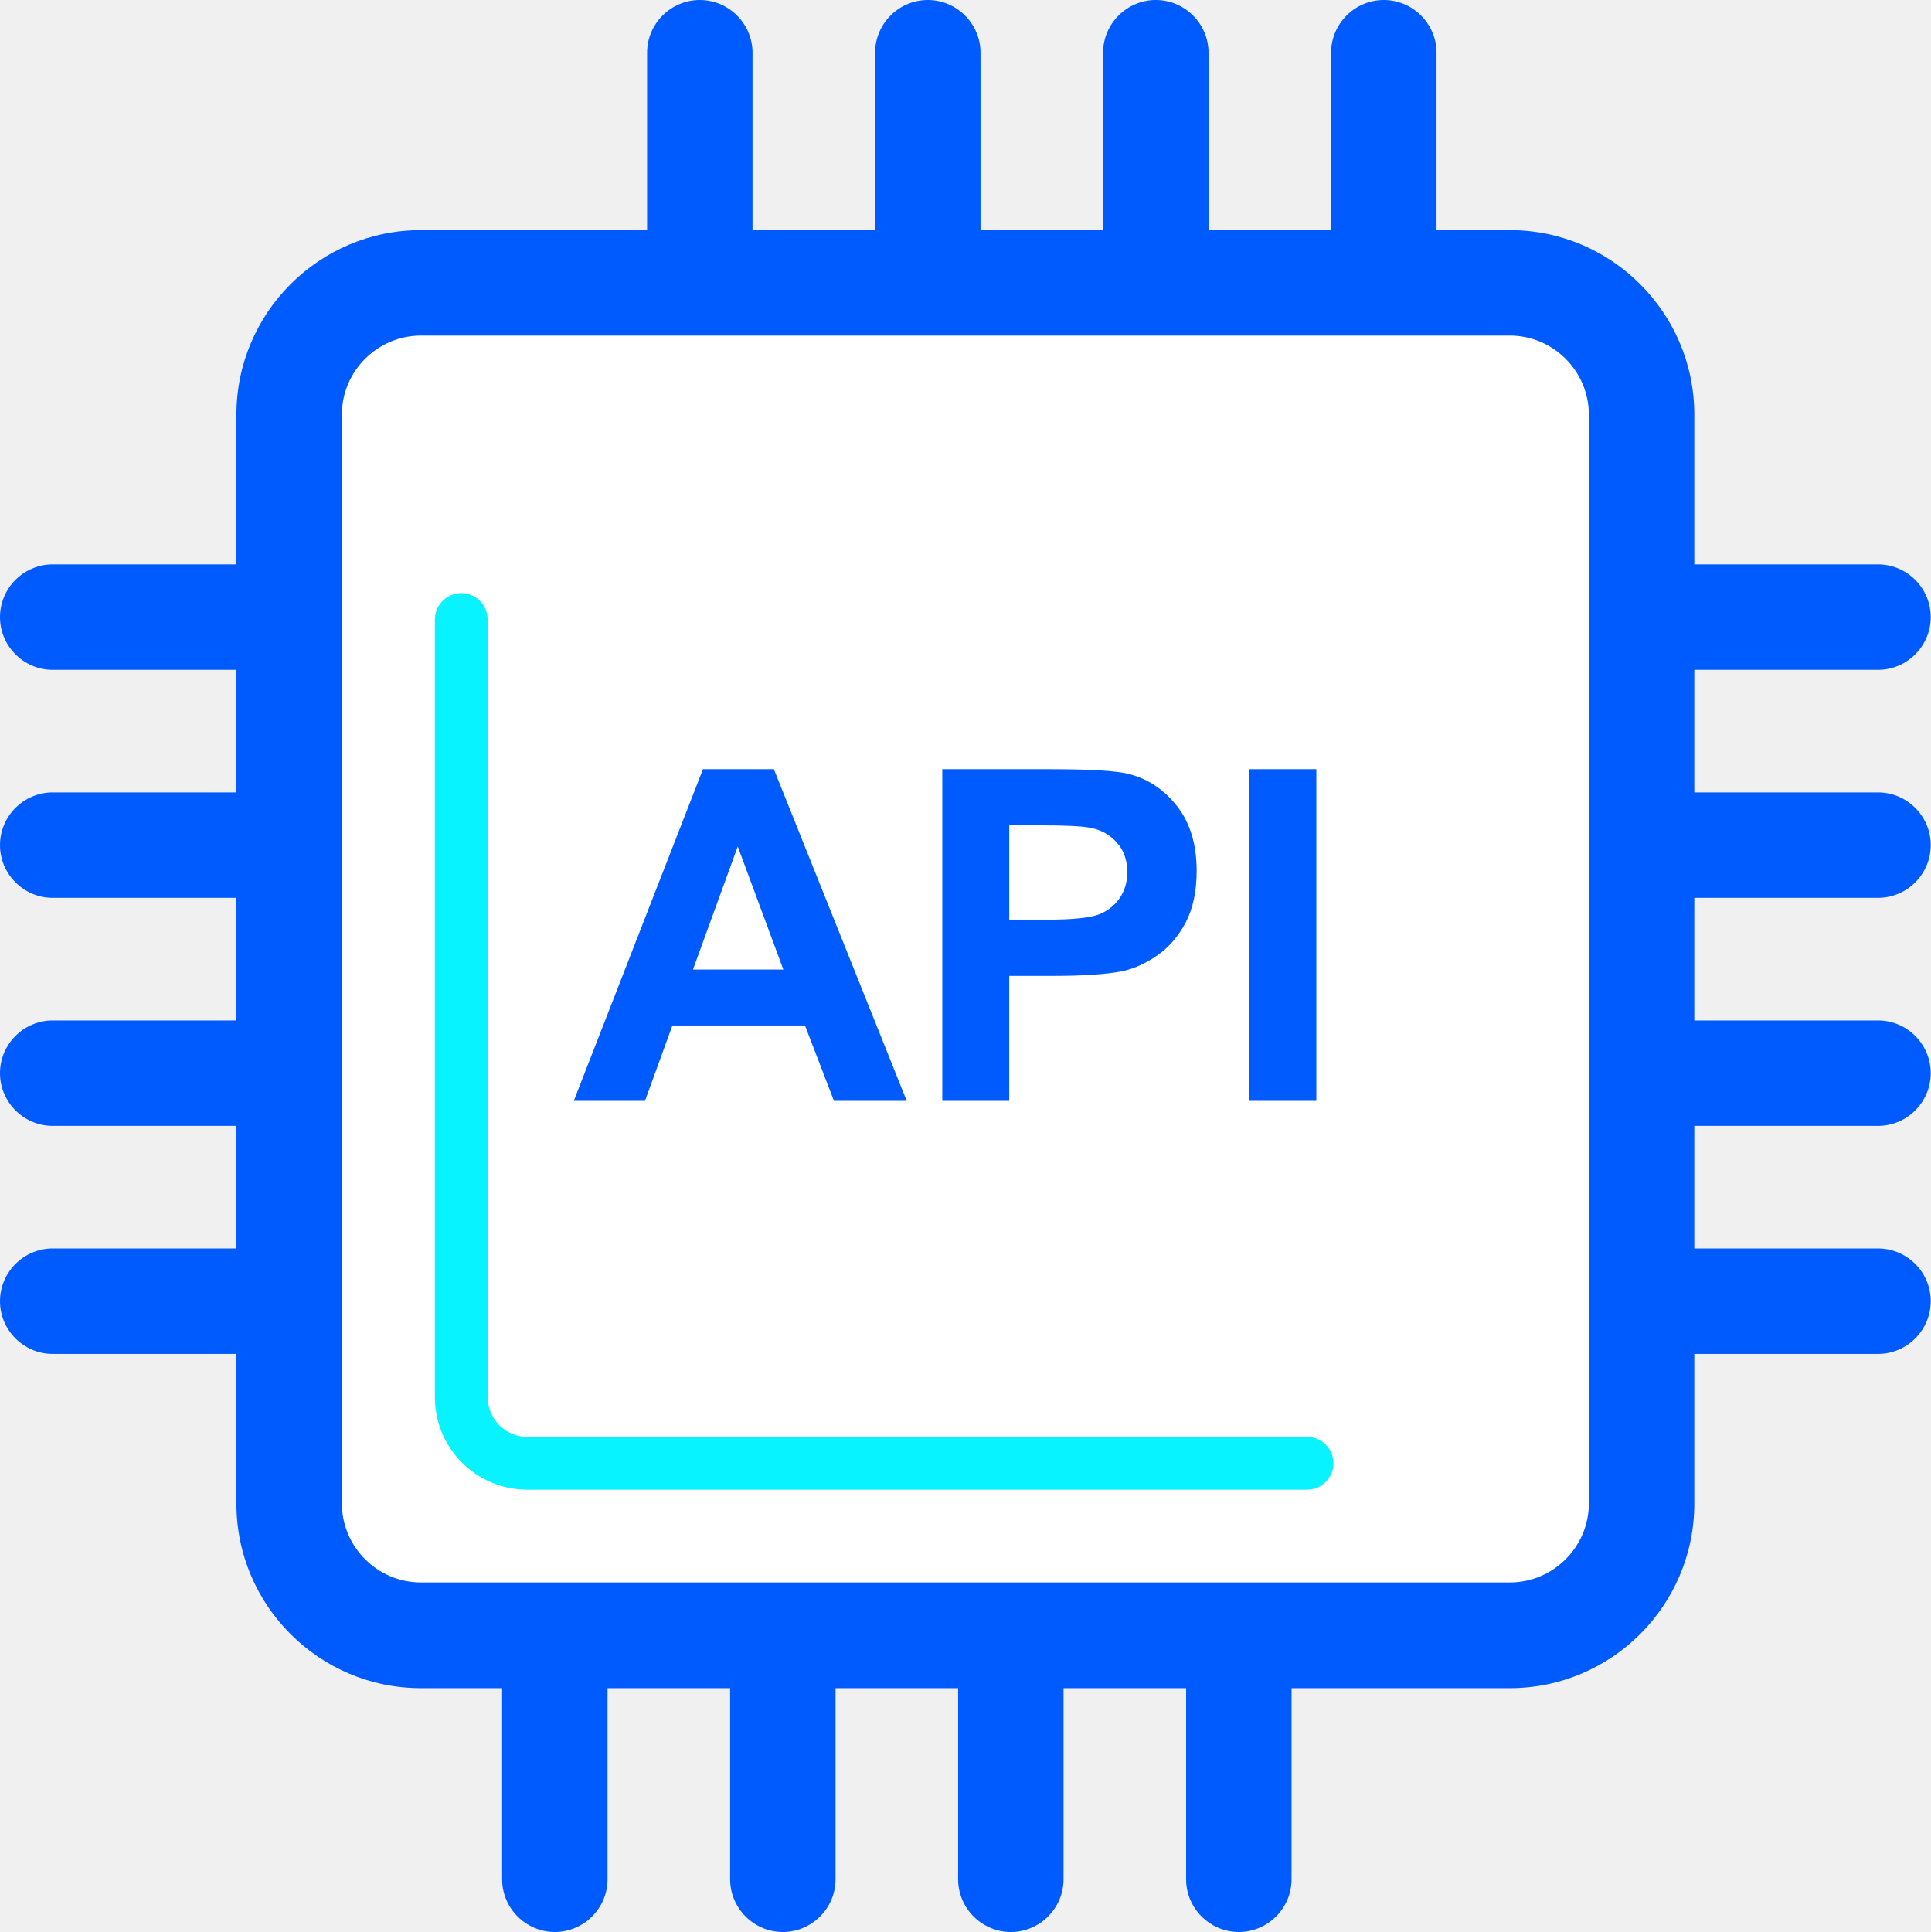
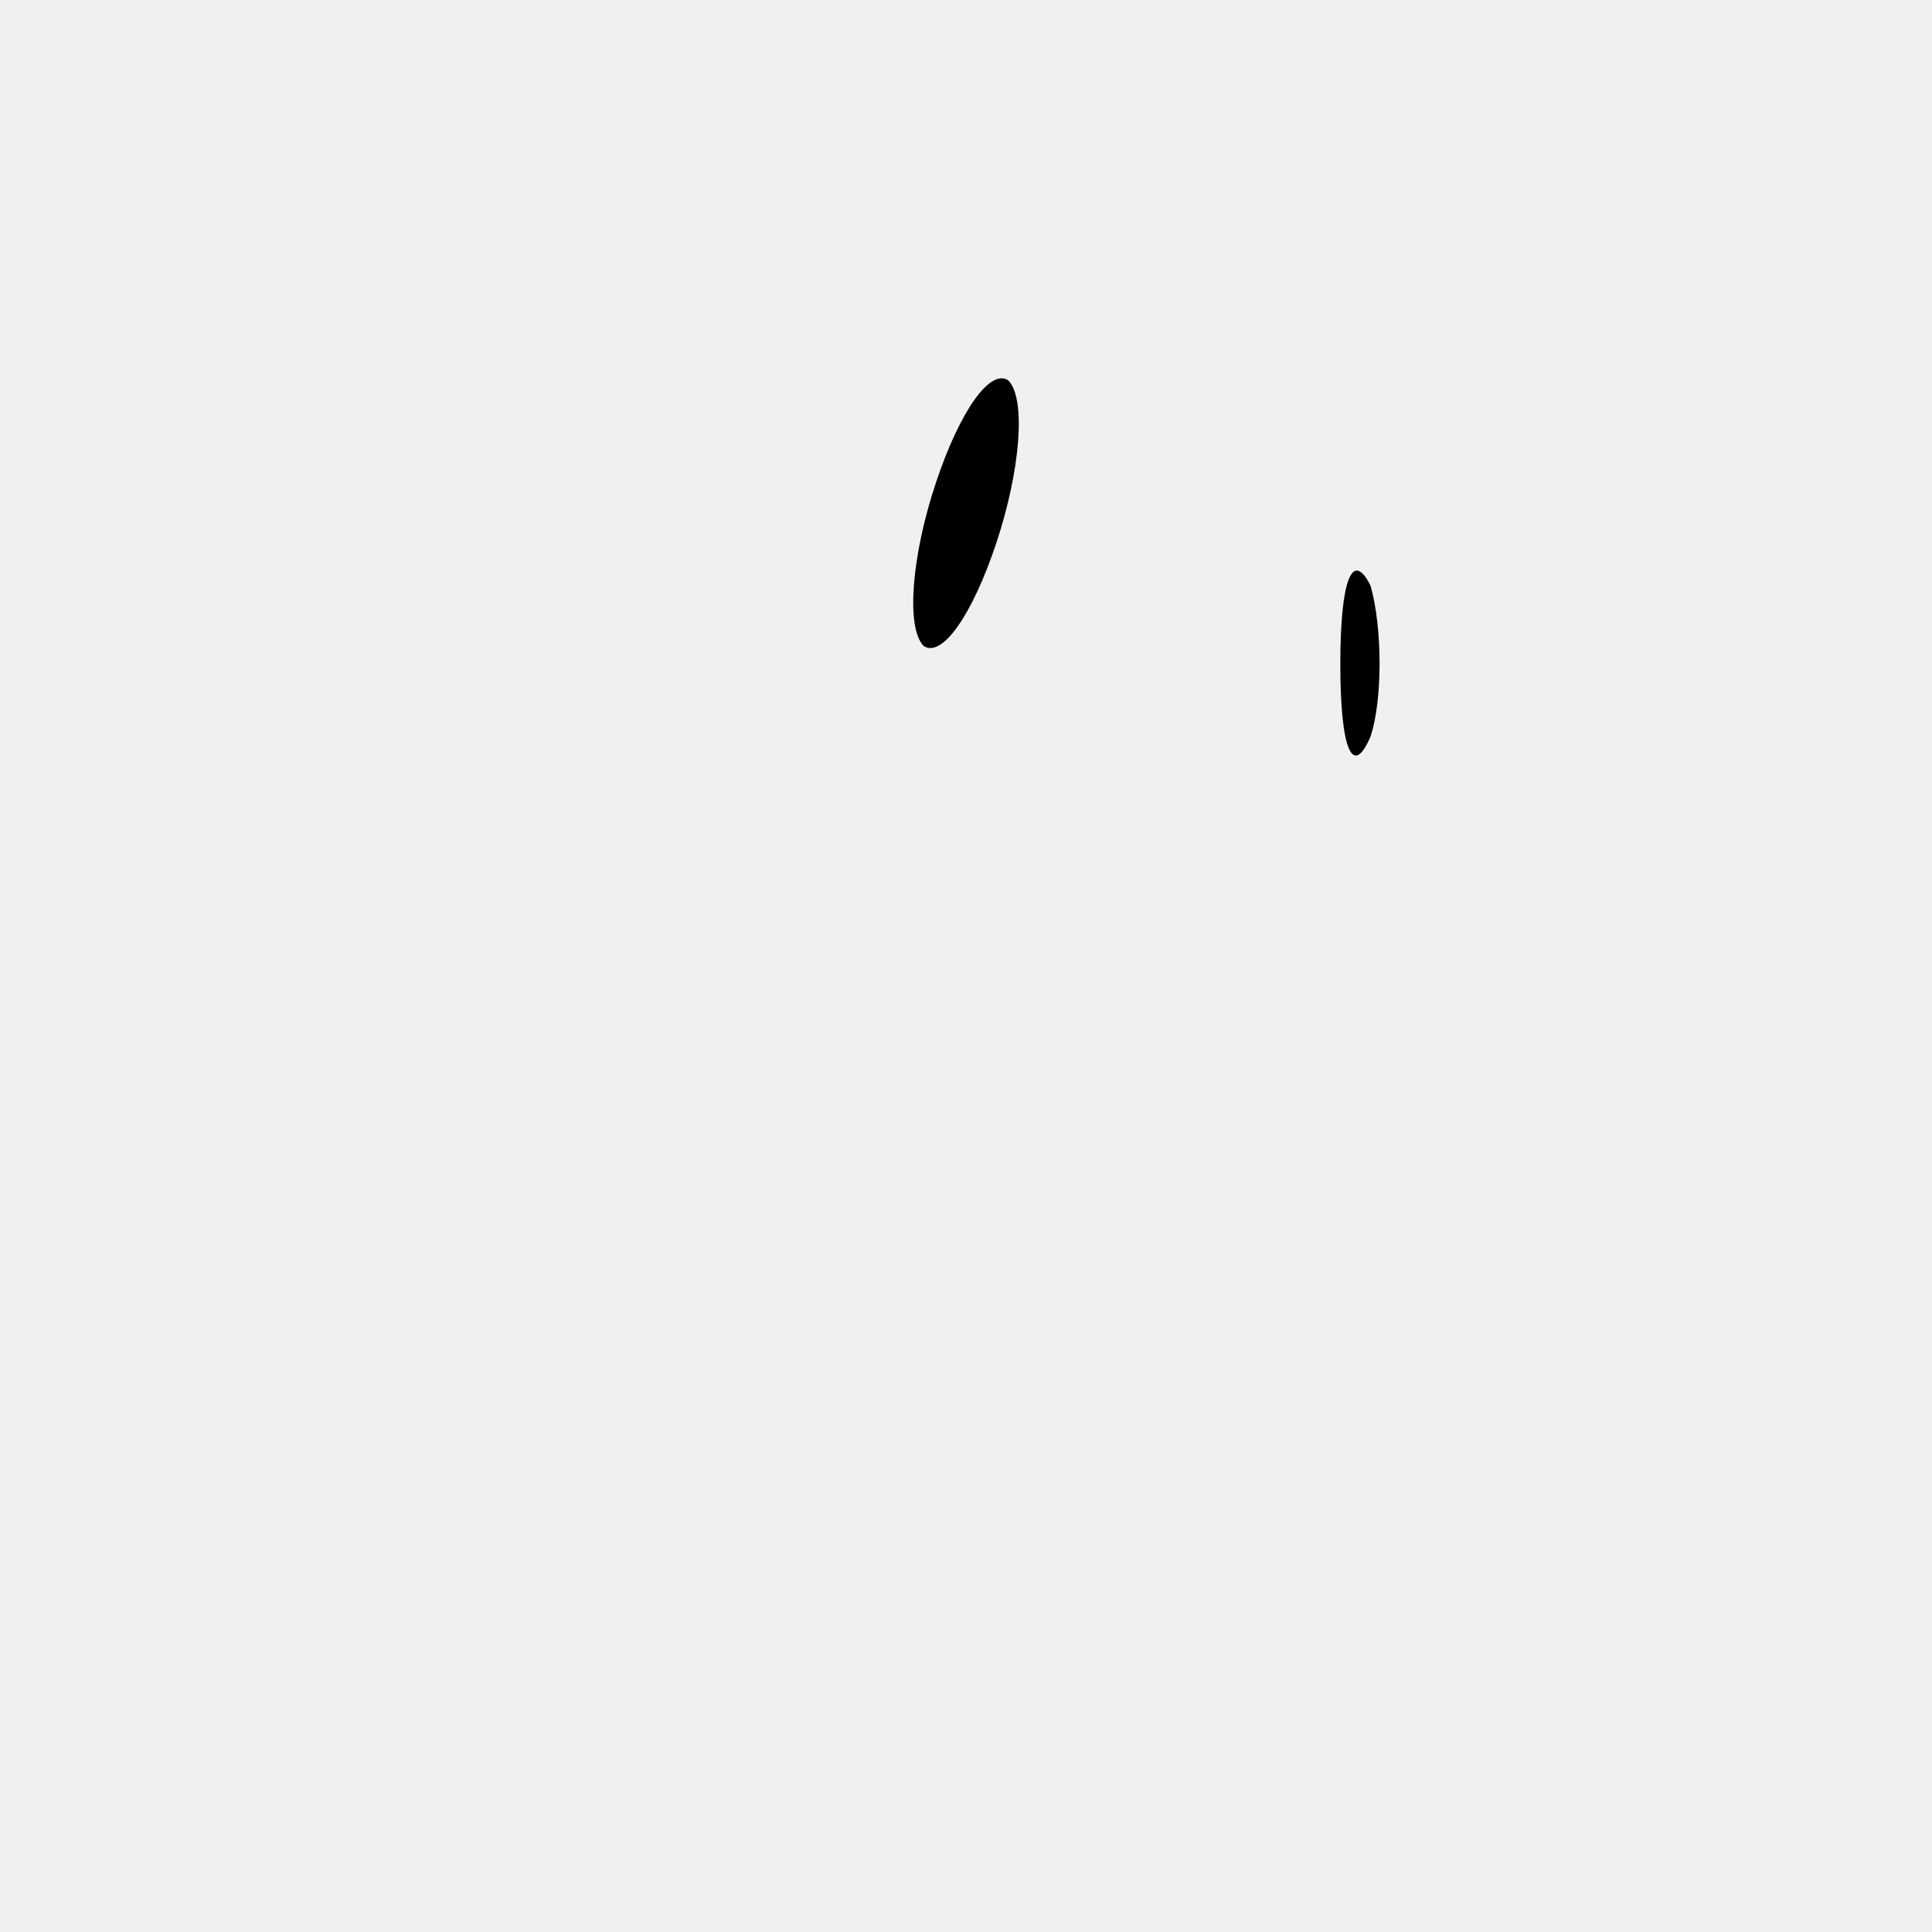
- <svg xmlns="http://www.w3.org/2000/svg" t="1702917037840" class="icon" version="1.1" p-id="13202" viewBox="152.5 132.4 732.5 732.9">
-   <path d="M432.4 453.5l-17 46.7h34.4z" fill="#FFFFFF" p-id="13203" />
-   <path d="M725.3 259.7H312.2c-16.5 0-30 13.5-30 30v413.1c0 16.5 13.5 30 30 30h413.1c16.5 0 30-13.5 30-30V289.7c0-16.6-13.5-30-30-30z m-98.8 164.5h25.4V550h-25.4V424.2z m-116.5 0h40.8c15.5 0 25.5 0.6 30.2 1.9 7.2 1.9 13.2 6 18.1 12.3 4.9 6.3 7.3 14.5 7.3 24.5 0 7.7-1.4 14.2-4.2 19.5s-6.4 9.4-10.7 12.4c-4.3 3-8.7 5-13.2 6-6.1 1.2-14.8 1.8-26.4 1.8h-16.6V550H510V424.2z m-90.7 0h26.9L496.5 550h-27.6l-11-28.6h-50.3L397.2 550h-27l49.1-125.8z m229.1 273.3H352.6c-19.4 0-35.1-15.7-35.1-35.1v-295c0-5.5 4.5-10 10-10s10 4.5 10 10v295c0 8.3 6.8 15.1 15.1 15.1h295.8c5.5 0 10 4.5 10 10s-4.4 10-10 10z" fill="#FFFFFF" p-id="13204" />
-   <path d="M569.4 479.2c3.4-1.3 6-3.4 7.9-6.2 1.9-2.8 2.9-6.1 2.9-9.8 0-4.6-1.3-8.4-4-11.3-2.7-3-6.1-4.8-10.2-5.6-3-0.6-9.1-0.9-18.3-0.9h-12.3v35.7h13.9c10 0.1 16.7-0.6 20.1-1.9z" fill="#FFFFFF" p-id="13205" />
-   <path d="M648.4 677.5H352.6c-8.3 0-15.1-6.8-15.1-15.1v-295c0-5.5-4.5-10-10-10s-10 4.5-10 10v295c0 19.4 15.7 35.1 35.1 35.1h295.8c5.5 0 10-4.5 10-10s-4.4-10-10-10z" fill="#06F3FF" p-id="13206" />
-   <path d="M865 386.5c11 0 20-9 20-20s-9-20-20-20h-69.7v-56.8c0-38.6-31.4-70-70-70h-27.8v-67.3c0-11-9-20-20-20s-20 9-20 20v67.3H611v-67.3c0-11-9-20-20-20s-20 9-20 20v67.3h-46.5v-67.3c0-11-9-20-20-20s-20 9-20 20v67.3H438v-67.3c0-11-9-20-20-20s-20 9-20 20v67.3h-85.8c-38.6 0-70 31.4-70 70v56.8h-69.7c-11 0-20 9-20 20s9 20 20 20h69.7V433h-69.7c-11 0-20 9-20 20s9 20 20 20h69.7v46.5h-69.7c-11 0-20 9-20 20s9 20 20 20h69.7V606h-69.7c-11 0-20 9-20 20s9 20 20 20h69.7v56.8c0 38.6 31.4 70 70 70H343v72.5c0 11 9 20 20 20s20-9 20-20v-72.5h46.5v72.5c0 11 9 20 20 20s20-9 20-20v-72.5H516v72.5c0 11 9 20 20 20s20-9 20-20v-72.5h46.5v72.5c0 11 9 20 20 20s20-9 20-20v-72.5h82.8c38.6 0 70-31.4 70-70V646H865c11 0 20-9 20-20s-9-20-20-20h-69.7v-46.5H865c11 0 20-9 20-20s-9-20-20-20h-69.7V473H865c11 0 20-9 20-20s-9-20-20-20h-69.7v-46.5H865zM755.3 702.7c0 16.5-13.5 30-30 30H312.2c-16.5 0-30-13.5-30-30v-413c0-16.5 13.5-30 30-30h413.1c16.5 0 30 13.5 30 30v413z" fill="#005BFF" p-id="13207" />
-   <path d="M407.6 521.4h50.3l11 28.6h27.6l-50.4-125.8h-26.9l-49 125.8h27l10.4-28.6z m24.8-67.9l17.3 46.7h-34.3l17-46.7zM535.4 502.6H552c11.5 0 20.3-0.6 26.4-1.8 4.5-1 8.9-3 13.2-6 4.3-3 7.9-7.1 10.7-12.4s4.2-11.8 4.2-19.5c0-10-2.4-18.2-7.3-24.5-4.9-6.3-10.9-10.4-18.1-12.3-4.7-1.3-14.8-1.9-30.2-1.9H510V550h25.4v-47.4z m0-57.1h12.3c9.2 0 15.2 0.3 18.3 0.9 4.1 0.7 7.5 2.6 10.2 5.6 2.7 3 4 6.8 4 11.3 0 3.7-1 7-2.9 9.8-1.9 2.8-4.6 4.9-7.9 6.2-3.4 1.3-10.1 2-20.1 2h-13.9v-35.8zM626.5 424.2h25.4V550h-25.4z" fill="#005BFF" p-id="13208" />
+ <svg xmlns="http://www.w3.org/2000/svg" version="1.0" width="32pt" height="32pt" viewBox="0 0 32 32" preserveAspectRatio="xMidYMid meet">
+   <g transform="translate(0,32) scale(0.1,-0.1)" fill="#000000" stroke="none">
+     <path d="M155 240 c-4 -12 -5 -24 -2 -27 3 -2 8 5 12 17 4 12 5 24 2 27 -3 2 -8 -5 -12 -17z" />
+     <path d="M222 210 c0 -14 2 -19 5 -12 2 6 2 18 0 25 -3 6 -5 1 -5 -13z" />
+   </g>
</svg>
